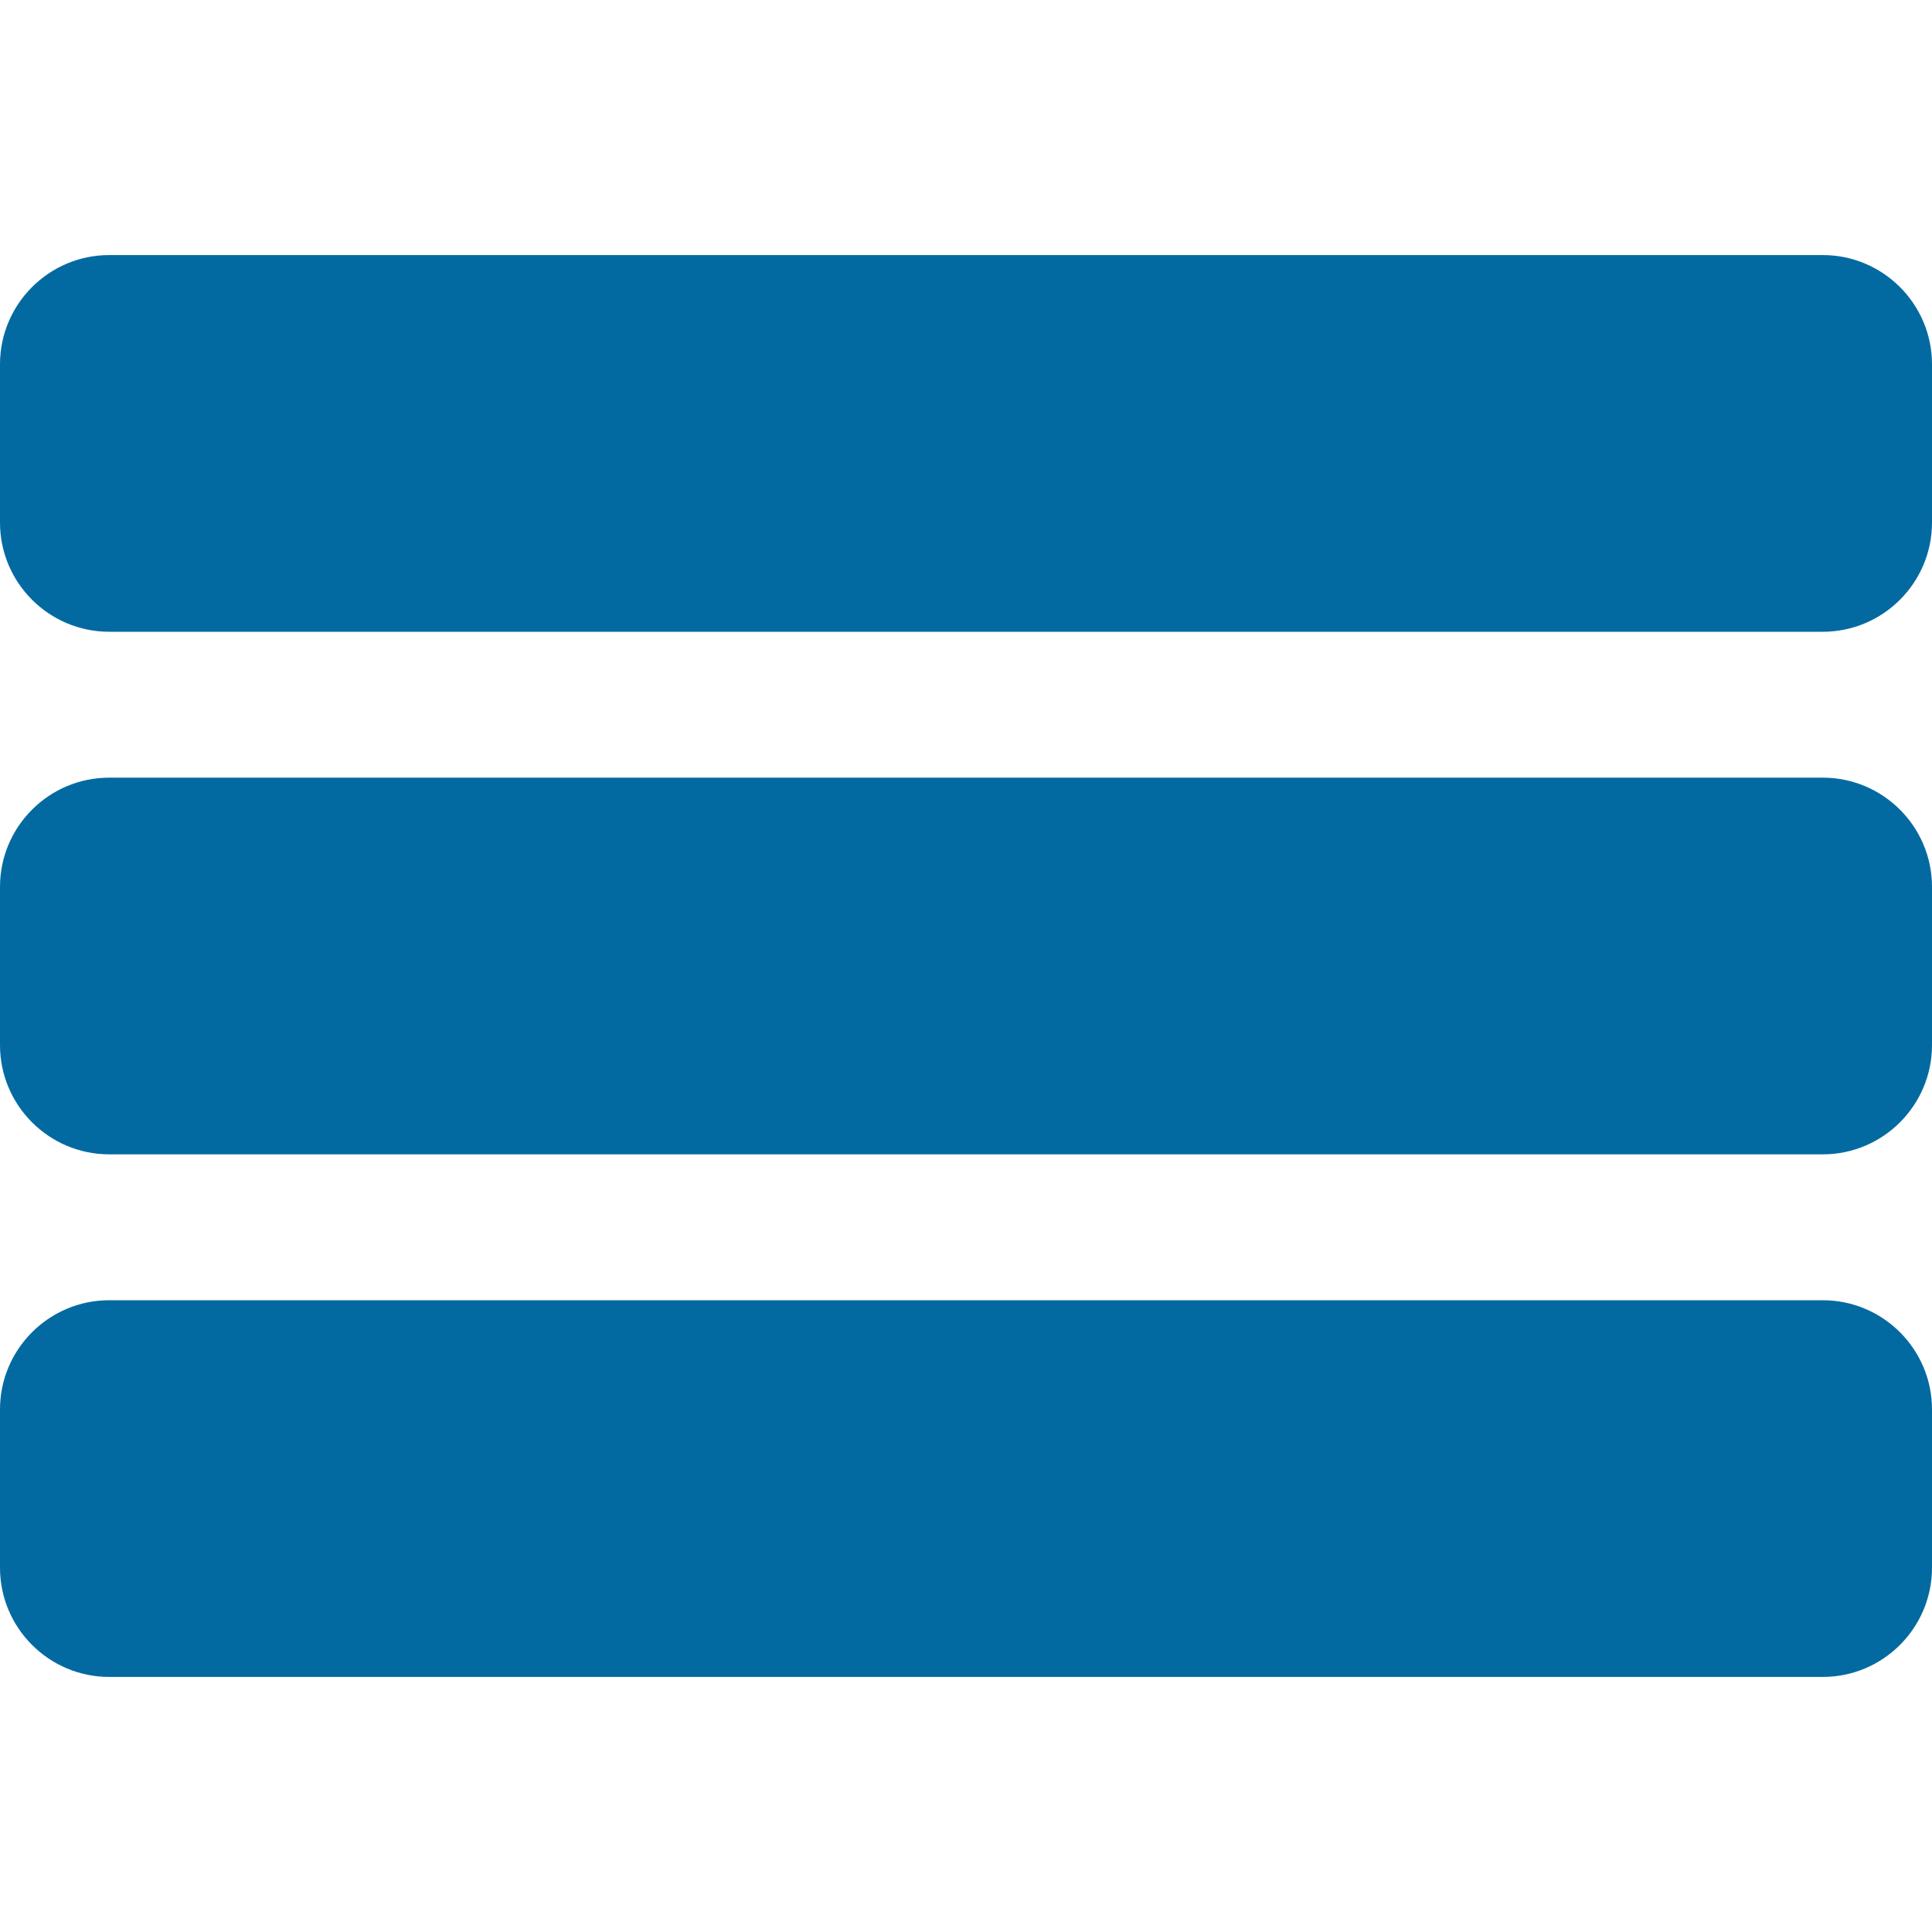
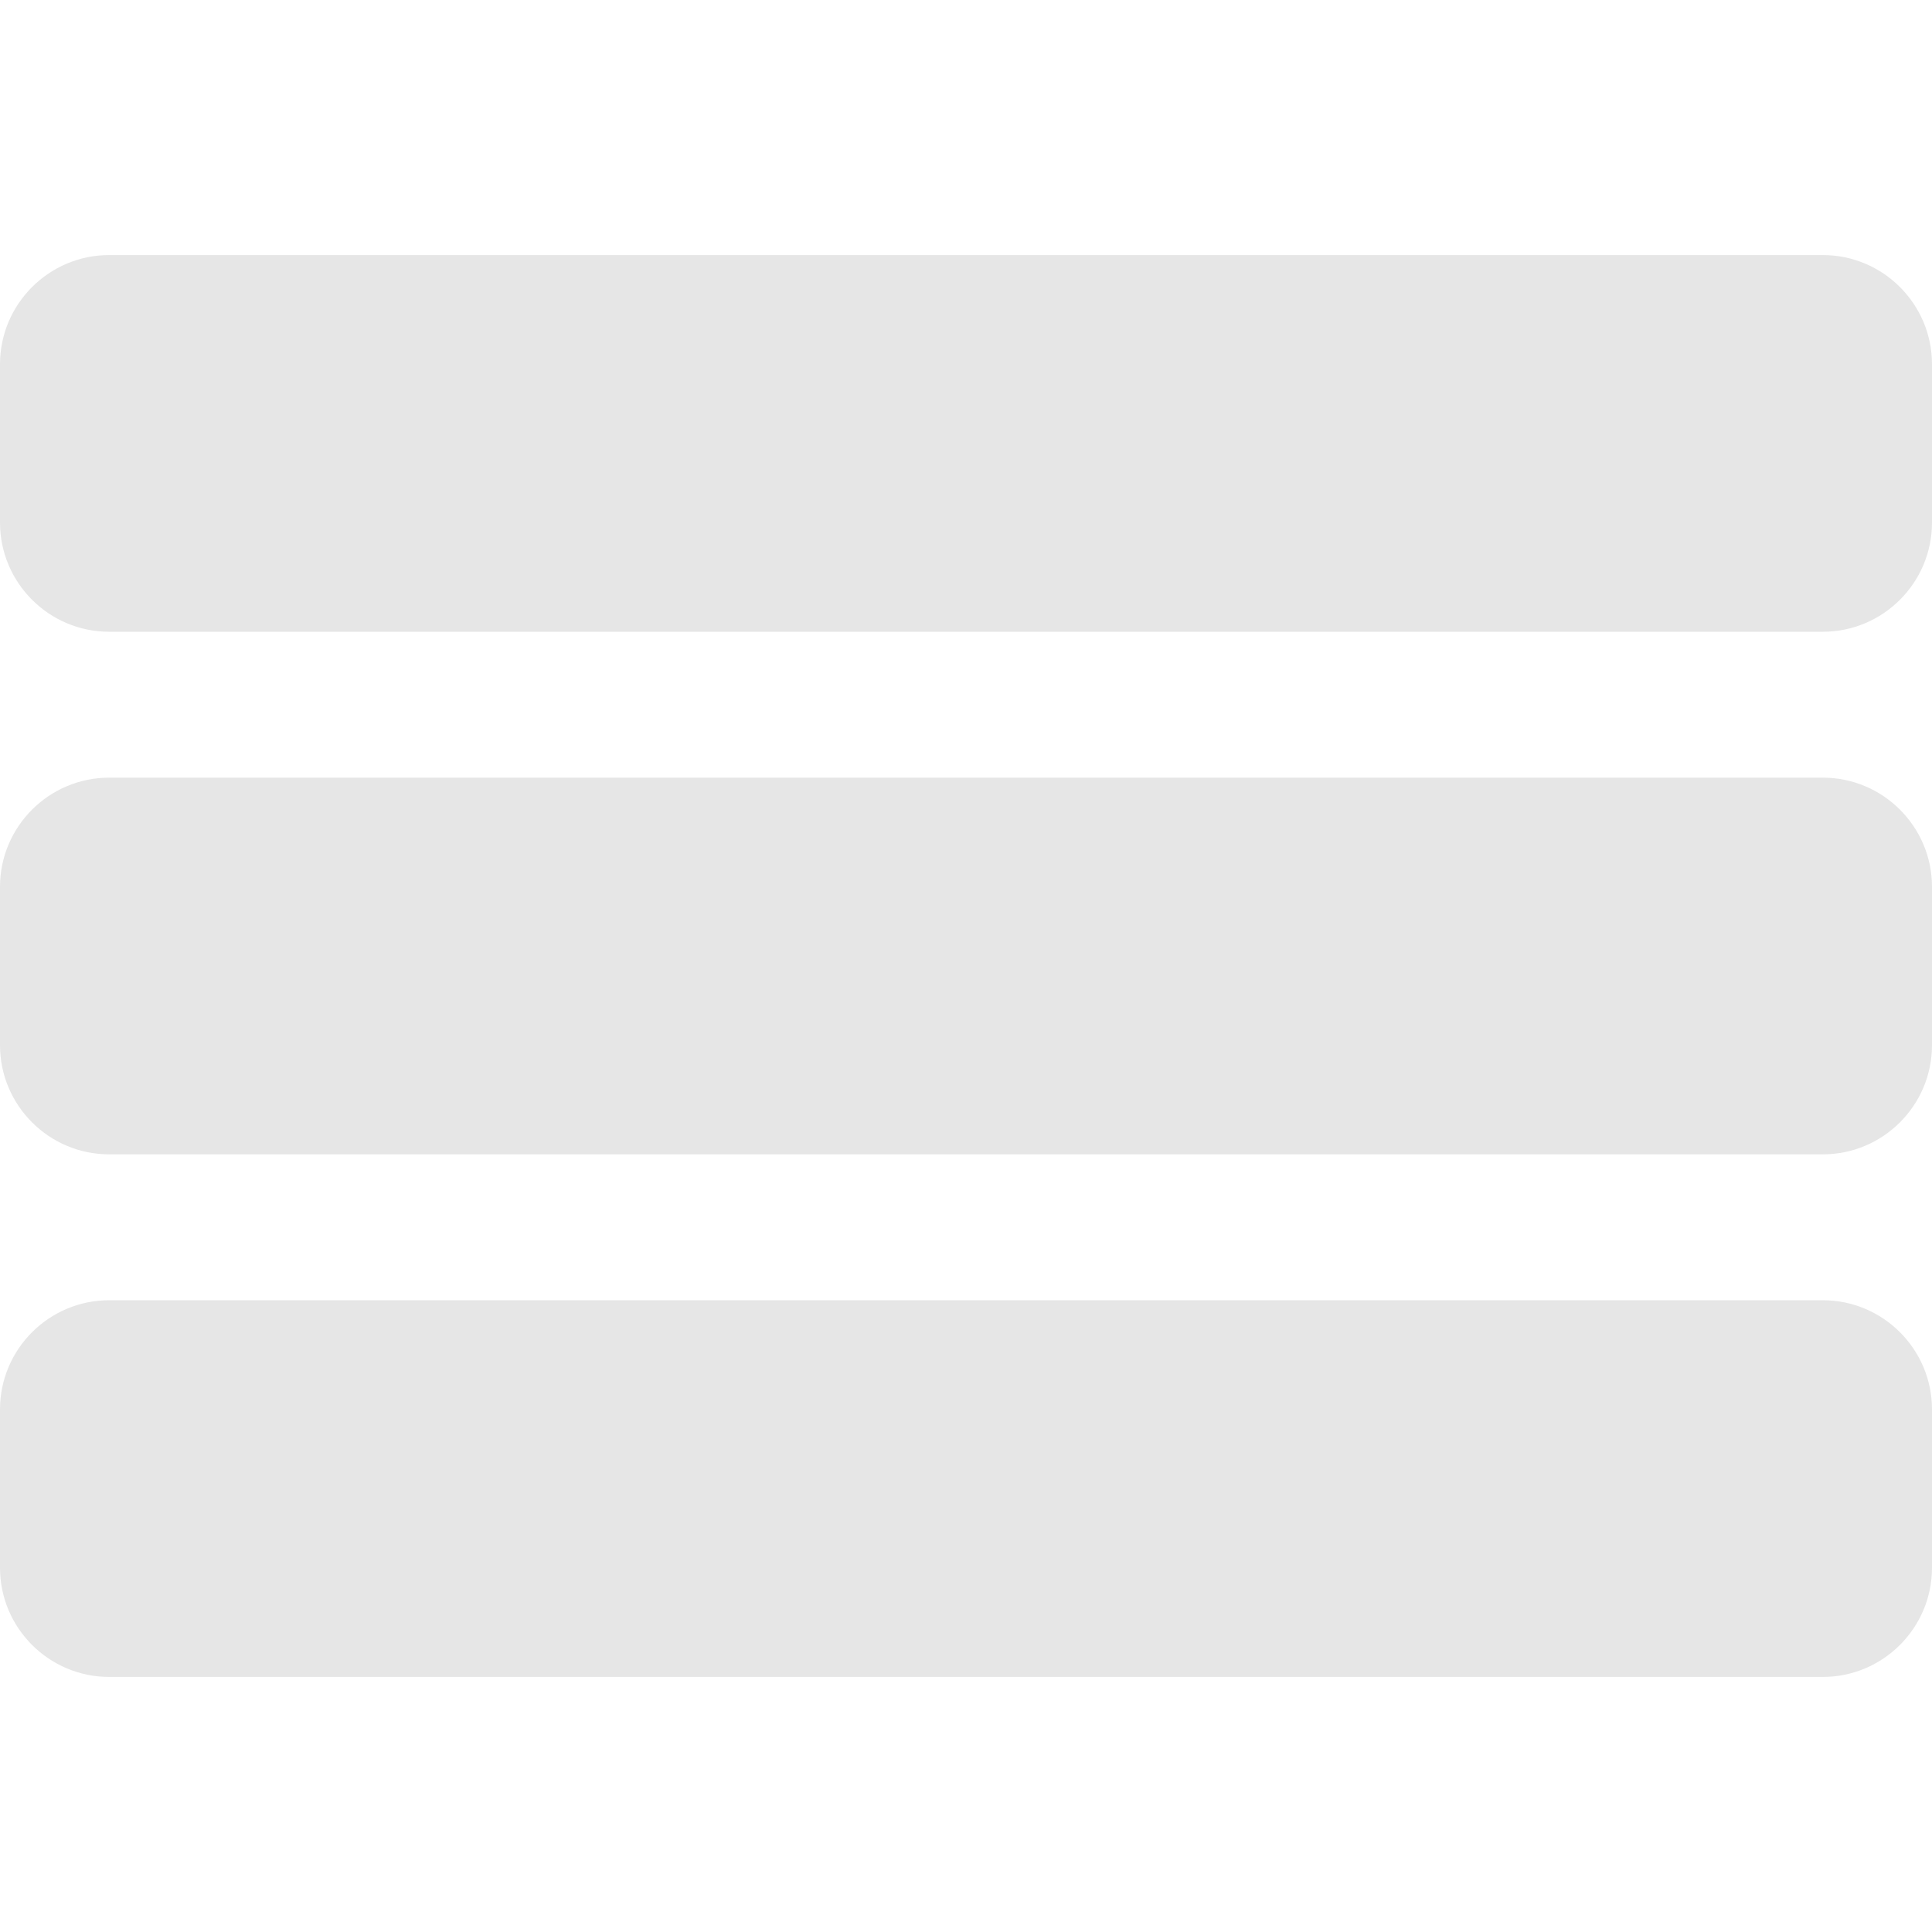
<svg xmlns="http://www.w3.org/2000/svg" fill="#000000" height="800px" width="800px" version="1.1" id="Layer_1" viewBox="0 0 297 297" xml:space="preserve">
  <g>
    <g>
      <g>
-         <path fill="hsl(201, 96.3%, 32.2%)" d="M280.214,39.211H16.786C7.531,39.211,0,46.742,0,55.997v24.335c0,9.256,7.531,16.787,16.786,16.787h263.428     c9.255,0,16.786-7.531,16.786-16.787V55.997C297,46.742,289.469,39.211,280.214,39.211z" />
-         <path fill="hsl(201, 96.3%, 32.2%)" d="M280.214,119.546H16.786C7.531,119.546,0,127.077,0,136.332v24.336c0,9.255,7.531,16.786,16.786,16.786h263.428     c9.255,0,16.786-7.531,16.786-16.786v-24.336C297,127.077,289.469,119.546,280.214,119.546z" />
-         <path fill="hsl(201, 96.3%, 32.2%)" d="M280.214,199.881H16.786C7.531,199.881,0,207.411,0,216.668v24.335c0,9.255,7.531,16.786,16.786,16.786h263.428     c9.255,0,16.786-7.531,16.786-16.786v-24.335C297,207.411,289.469,199.881,280.214,199.881z" />
+         <path fill="#e6e6e6" d="M280.214,39.211H16.786C7.531,39.211,0,46.742,0,55.997v24.335c0,9.256,7.531,16.787,16.786,16.787h263.428     c9.255,0,16.786-7.531,16.786-16.787V55.997C297,46.742,289.469,39.211,280.214,39.211z" />
+         <path fill="#e6e6e6" d="M280.214,119.546H16.786C7.531,119.546,0,127.077,0,136.332v24.336c0,9.255,7.531,16.786,16.786,16.786h263.428     c9.255,0,16.786-7.531,16.786-16.786v-24.336C297,127.077,289.469,119.546,280.214,119.546z" />
+         <path fill="#e6e6e6" d="M280.214,199.881H16.786C7.531,199.881,0,207.411,0,216.668v24.335c0,9.255,7.531,16.786,16.786,16.786h263.428     c9.255,0,16.786-7.531,16.786-16.786v-24.335C297,207.411,289.469,199.881,280.214,199.881z" />
      </g>
    </g>
  </g>
</svg>
